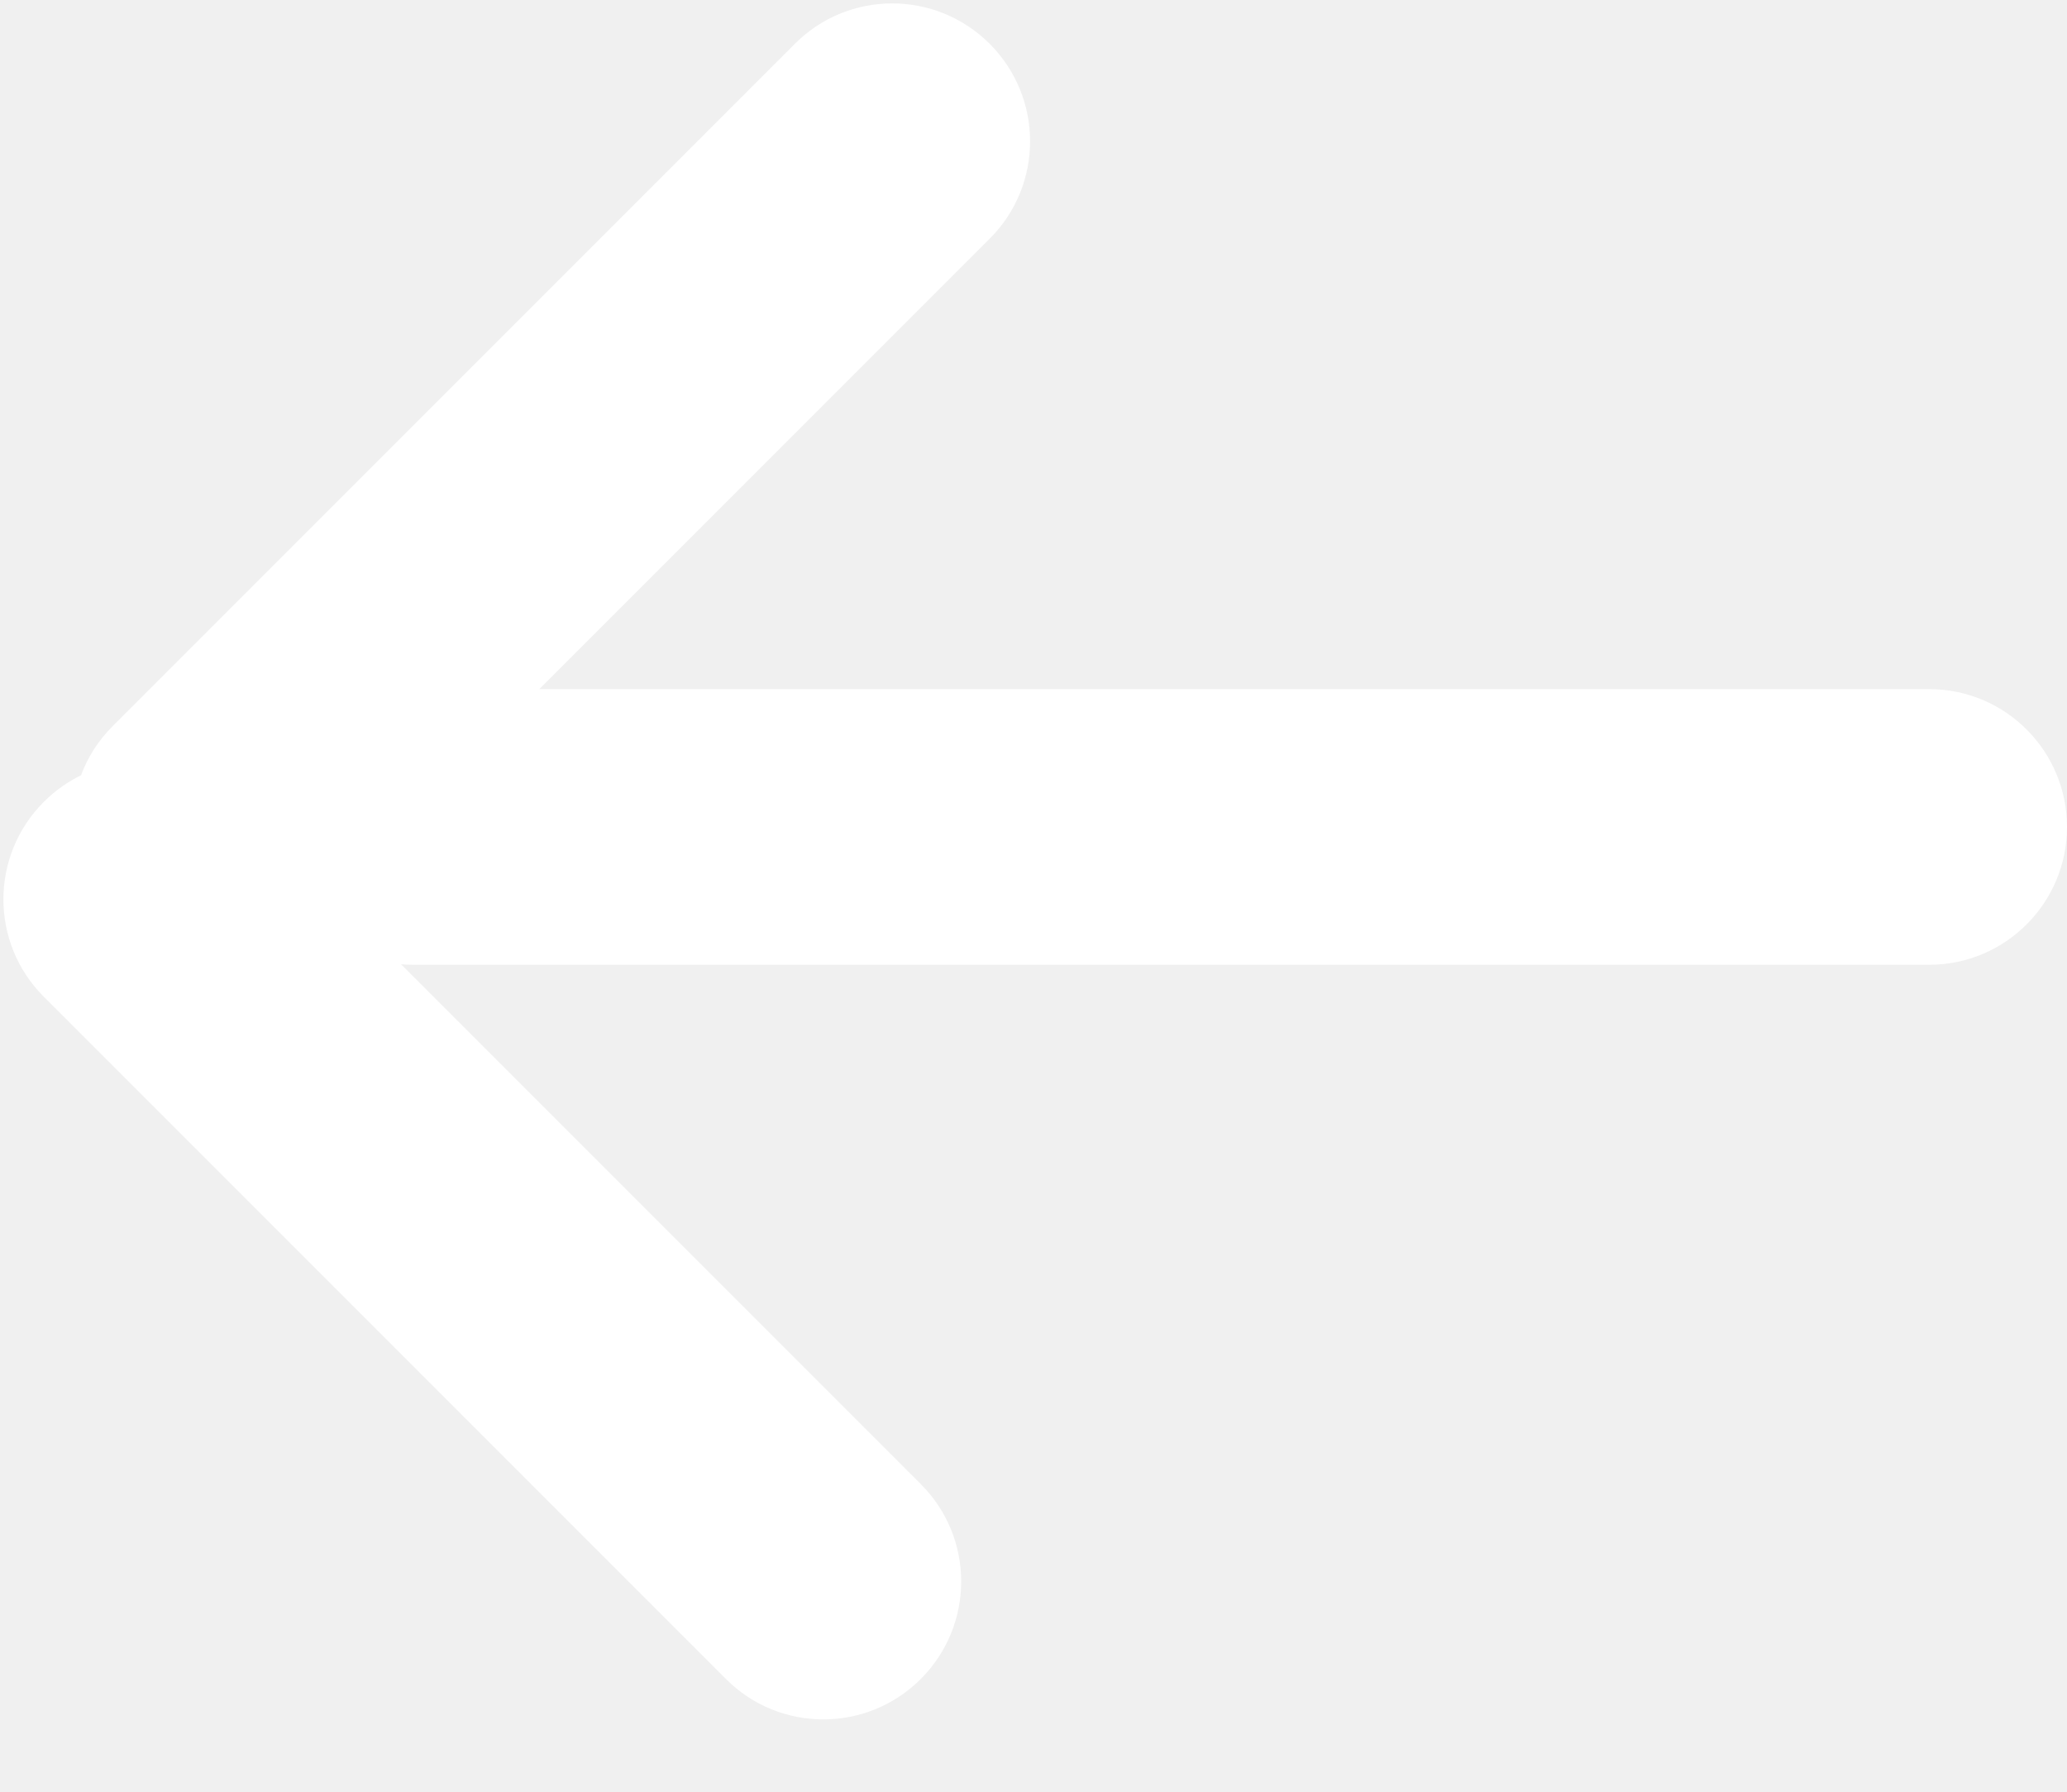
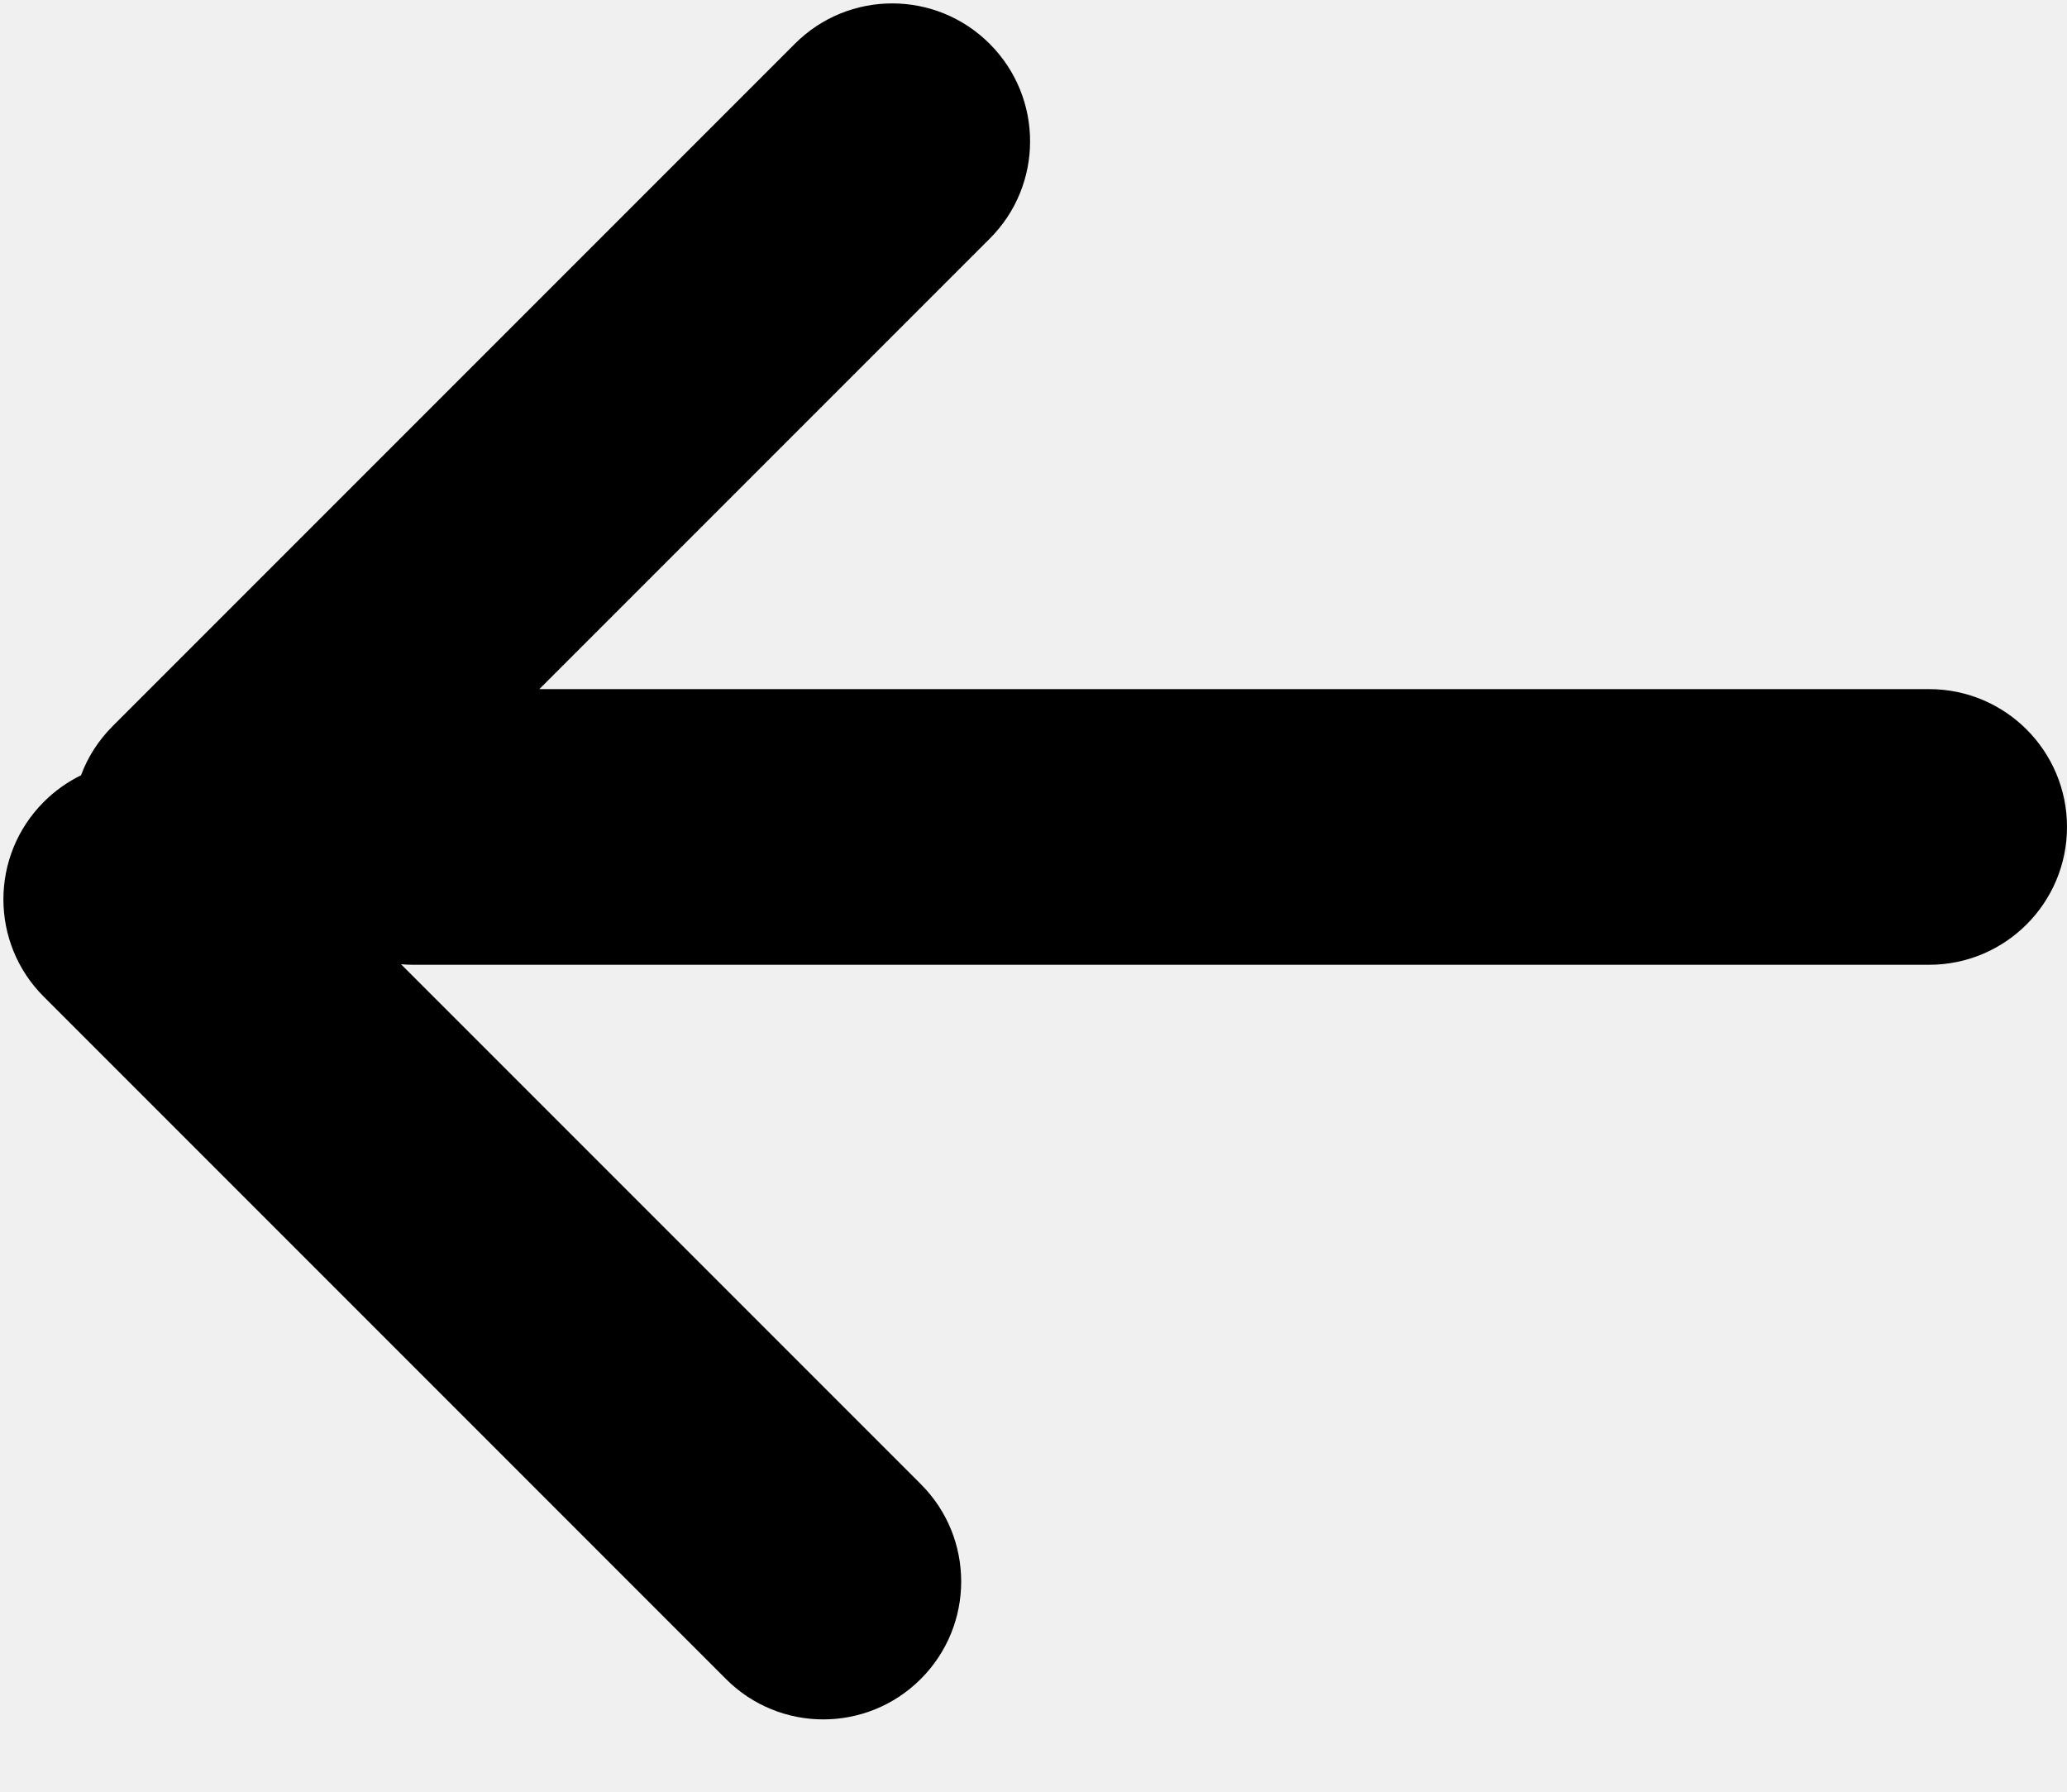
<svg xmlns="http://www.w3.org/2000/svg" width="15px" height="13px" viewBox="0 0 15 13" version="1.1">
  <defs />
  <g id="Sportsbook" stroke="none" stroke-width="1" fill="none" fill-rule="evenodd">
-     <g id="Login" transform="translate(-15, -16)" fill="#FFFFFF">
+     <g id="Login" transform="translate(-15, -16)" fill="#000000">
      <g id="Header-::-Out-Session" transform="translate(8, 8)">
        <g id="Back">
          <path d="M10.914,13 L14.182,9.732 C14.573,9.342 14.573,8.709 14.182,8.318 L14.182,8.318 L14.182,8.318 C13.791,7.927 13.158,7.927 12.768,8.318 L12.768,8.318 L7.818,13.268 C7.713,13.373 7.636,13.495 7.588,13.625 C7.49,13.673 7.399,13.737 7.318,13.818 L7.318,13.818 L7.318,13.818 C6.927,14.209 6.927,14.842 7.318,15.232 L12.268,20.182 C12.658,20.573 13.291,20.573 13.682,20.182 C14.073,19.791 14.073,19.158 13.682,18.768 L9.91,14.996 C9.94,14.999 9.97,15 10,15 L21,15 C21.552,15 22,14.552 22,14 C22,13.448 21.552,13 21,13 L10.914,13 Z" id="Combined-Shape" />
        </g>
      </g>
    </g>
  </g>
</svg>
